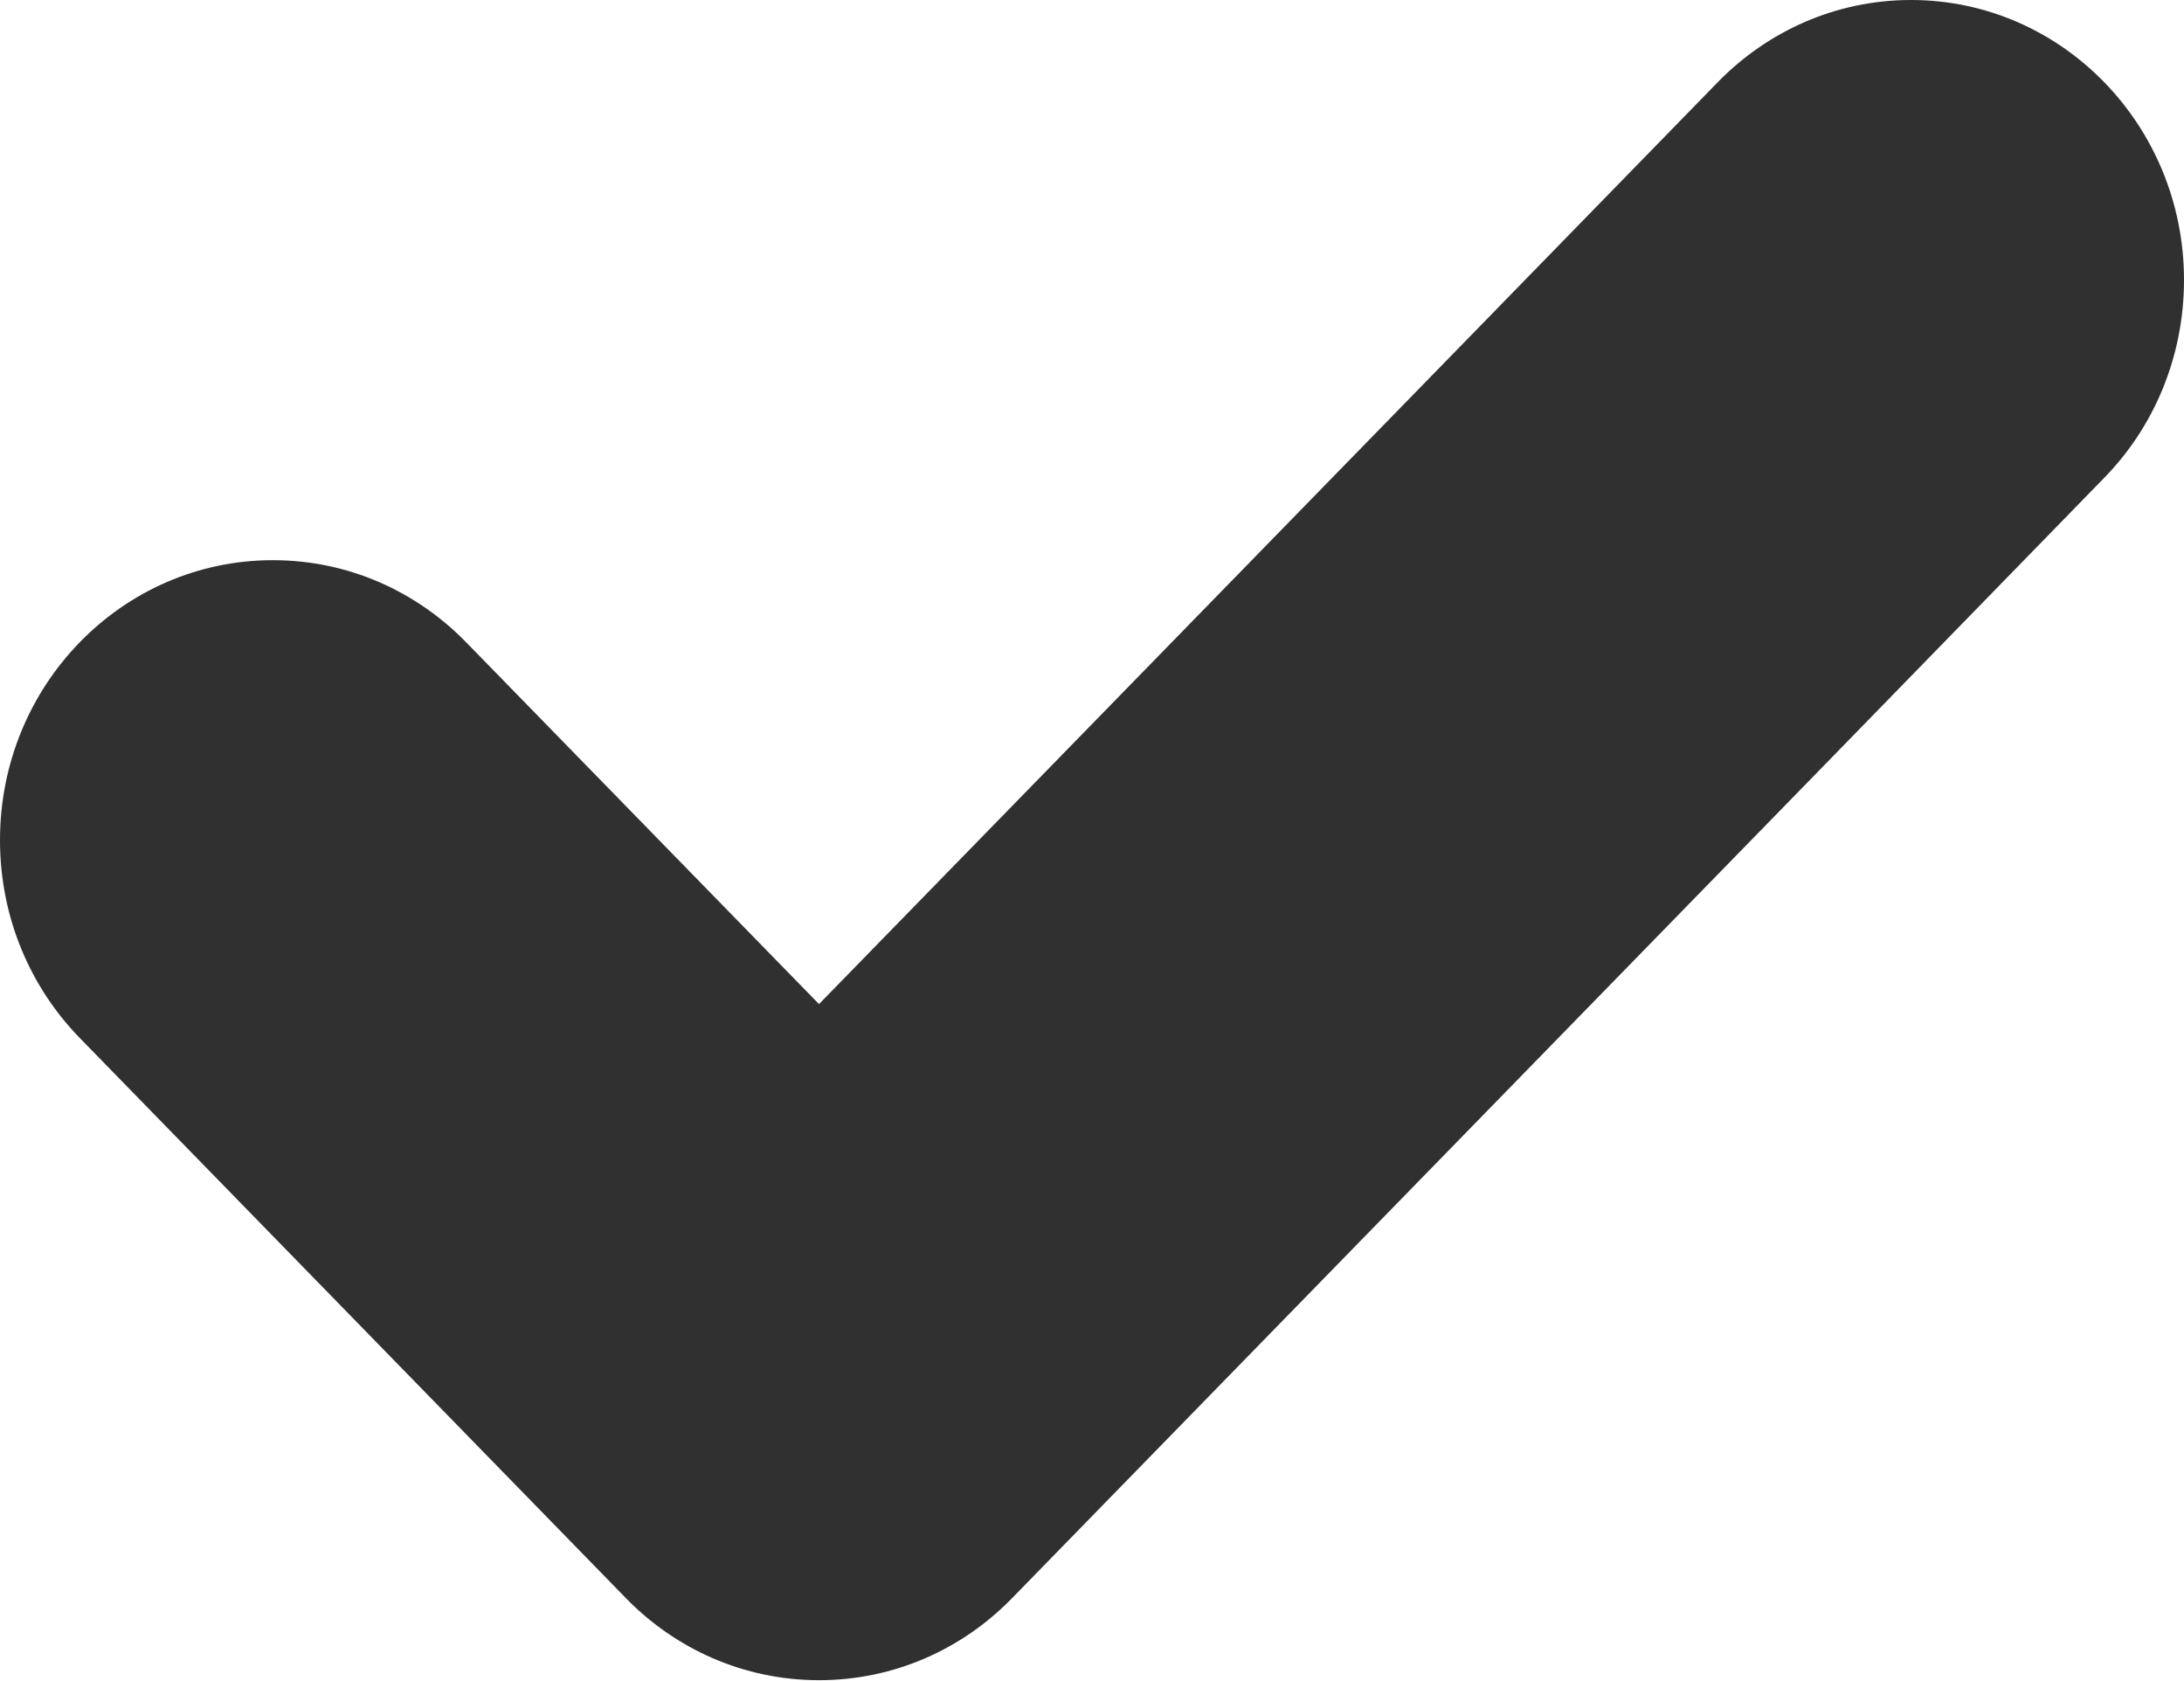
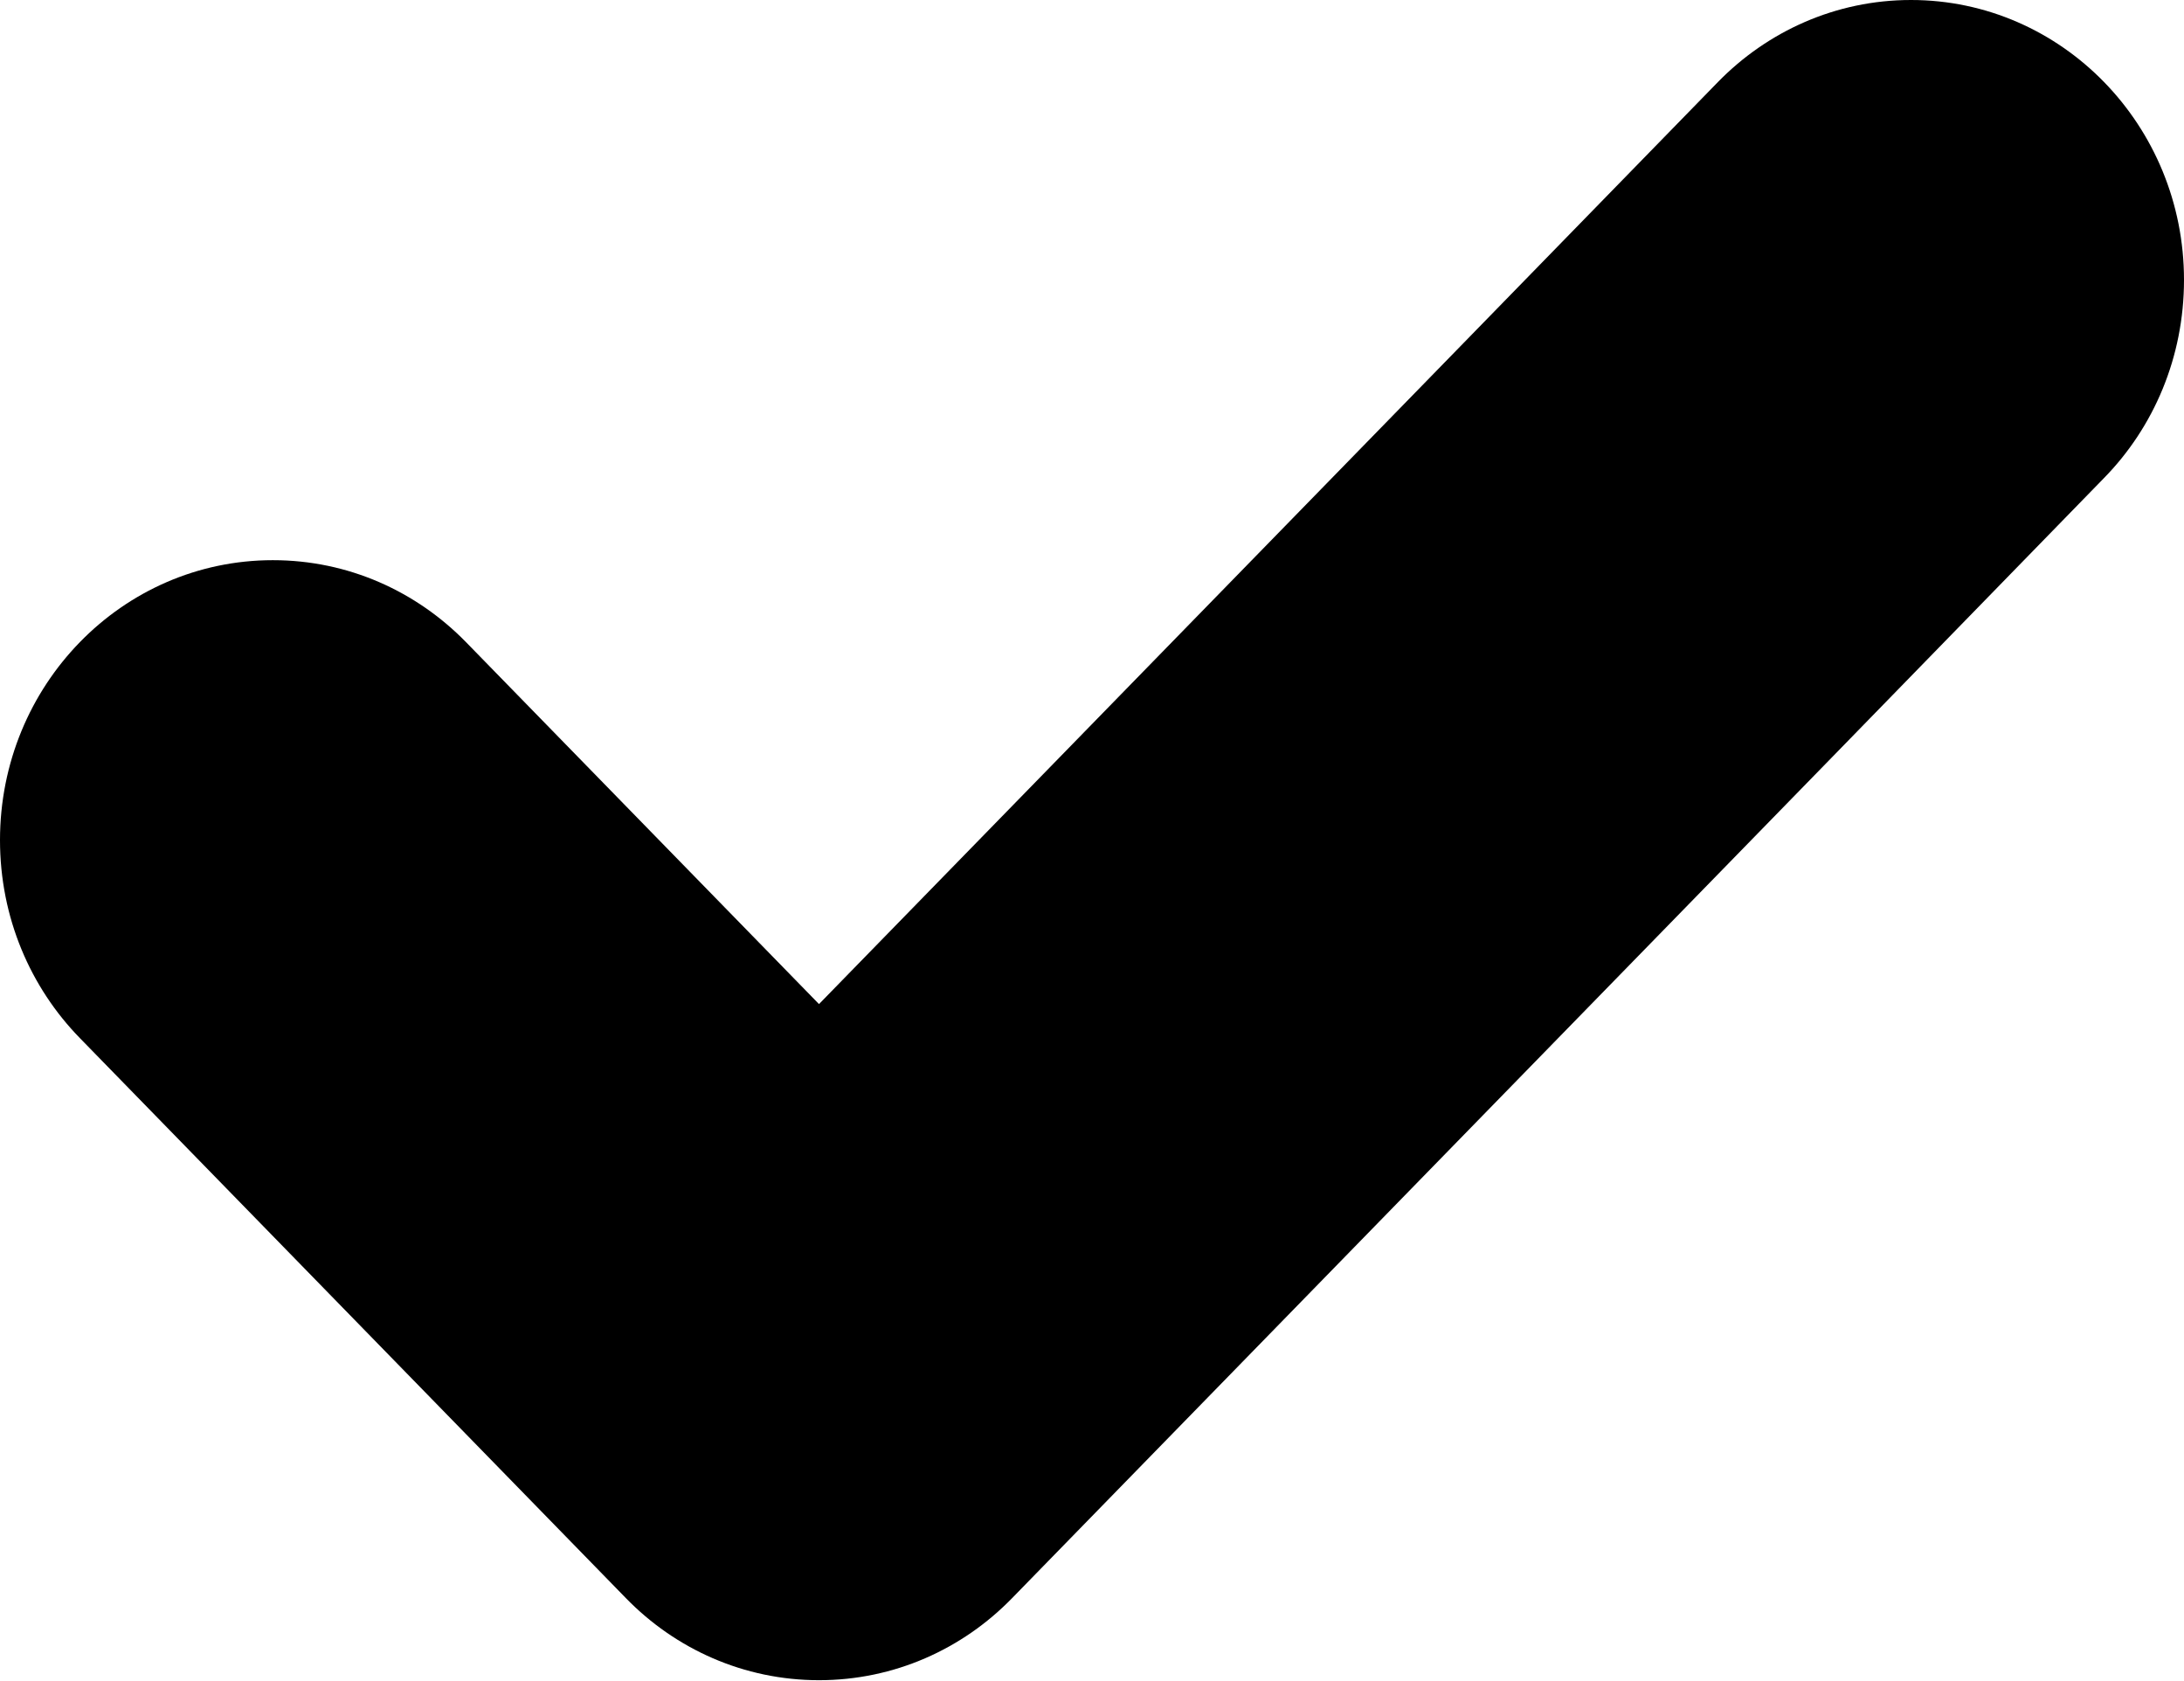
<svg xmlns="http://www.w3.org/2000/svg" width="13" height="10" viewBox="0 0 13 10" fill="none">
-   <path fill-rule="evenodd" clip-rule="evenodd" d="M12.524 2.845L10.899 4.513L6.024 9.512C5.73 9.814 5.324 10 4.875 10C4.427 10 4.02 9.814 3.726 9.512L0.476 6.179C0.181 5.877 0 5.461 0 5C0 4.079 0.727 3.334 1.624 3.334C2.074 3.334 2.479 3.52 2.774 3.822L4.875 5.976L8.601 2.155L10.226 0.488C10.52 0.187 10.926 0 11.375 0C12.273 0 13 0.747 13 1.666C13 2.127 12.819 2.544 12.524 2.845Z" fill="#303030" />
+   <path fill-rule="evenodd" clip-rule="evenodd" d="M12.524 2.845L10.899 4.513L6.024 9.512C5.73 9.814 5.324 10 4.875 10C4.427 10 4.02 9.814 3.726 9.512L0.476 6.179C0.181 5.877 0 5.461 0 5C0 4.079 0.727 3.334 1.624 3.334C2.074 3.334 2.479 3.52 2.774 3.822L4.875 5.976L8.601 2.155L10.226 0.488C10.52 0.187 10.926 0 11.375 0C12.273 0 13 0.747 13 1.666C13 2.127 12.819 2.544 12.524 2.845Z" fill="currentColor" />
</svg>
